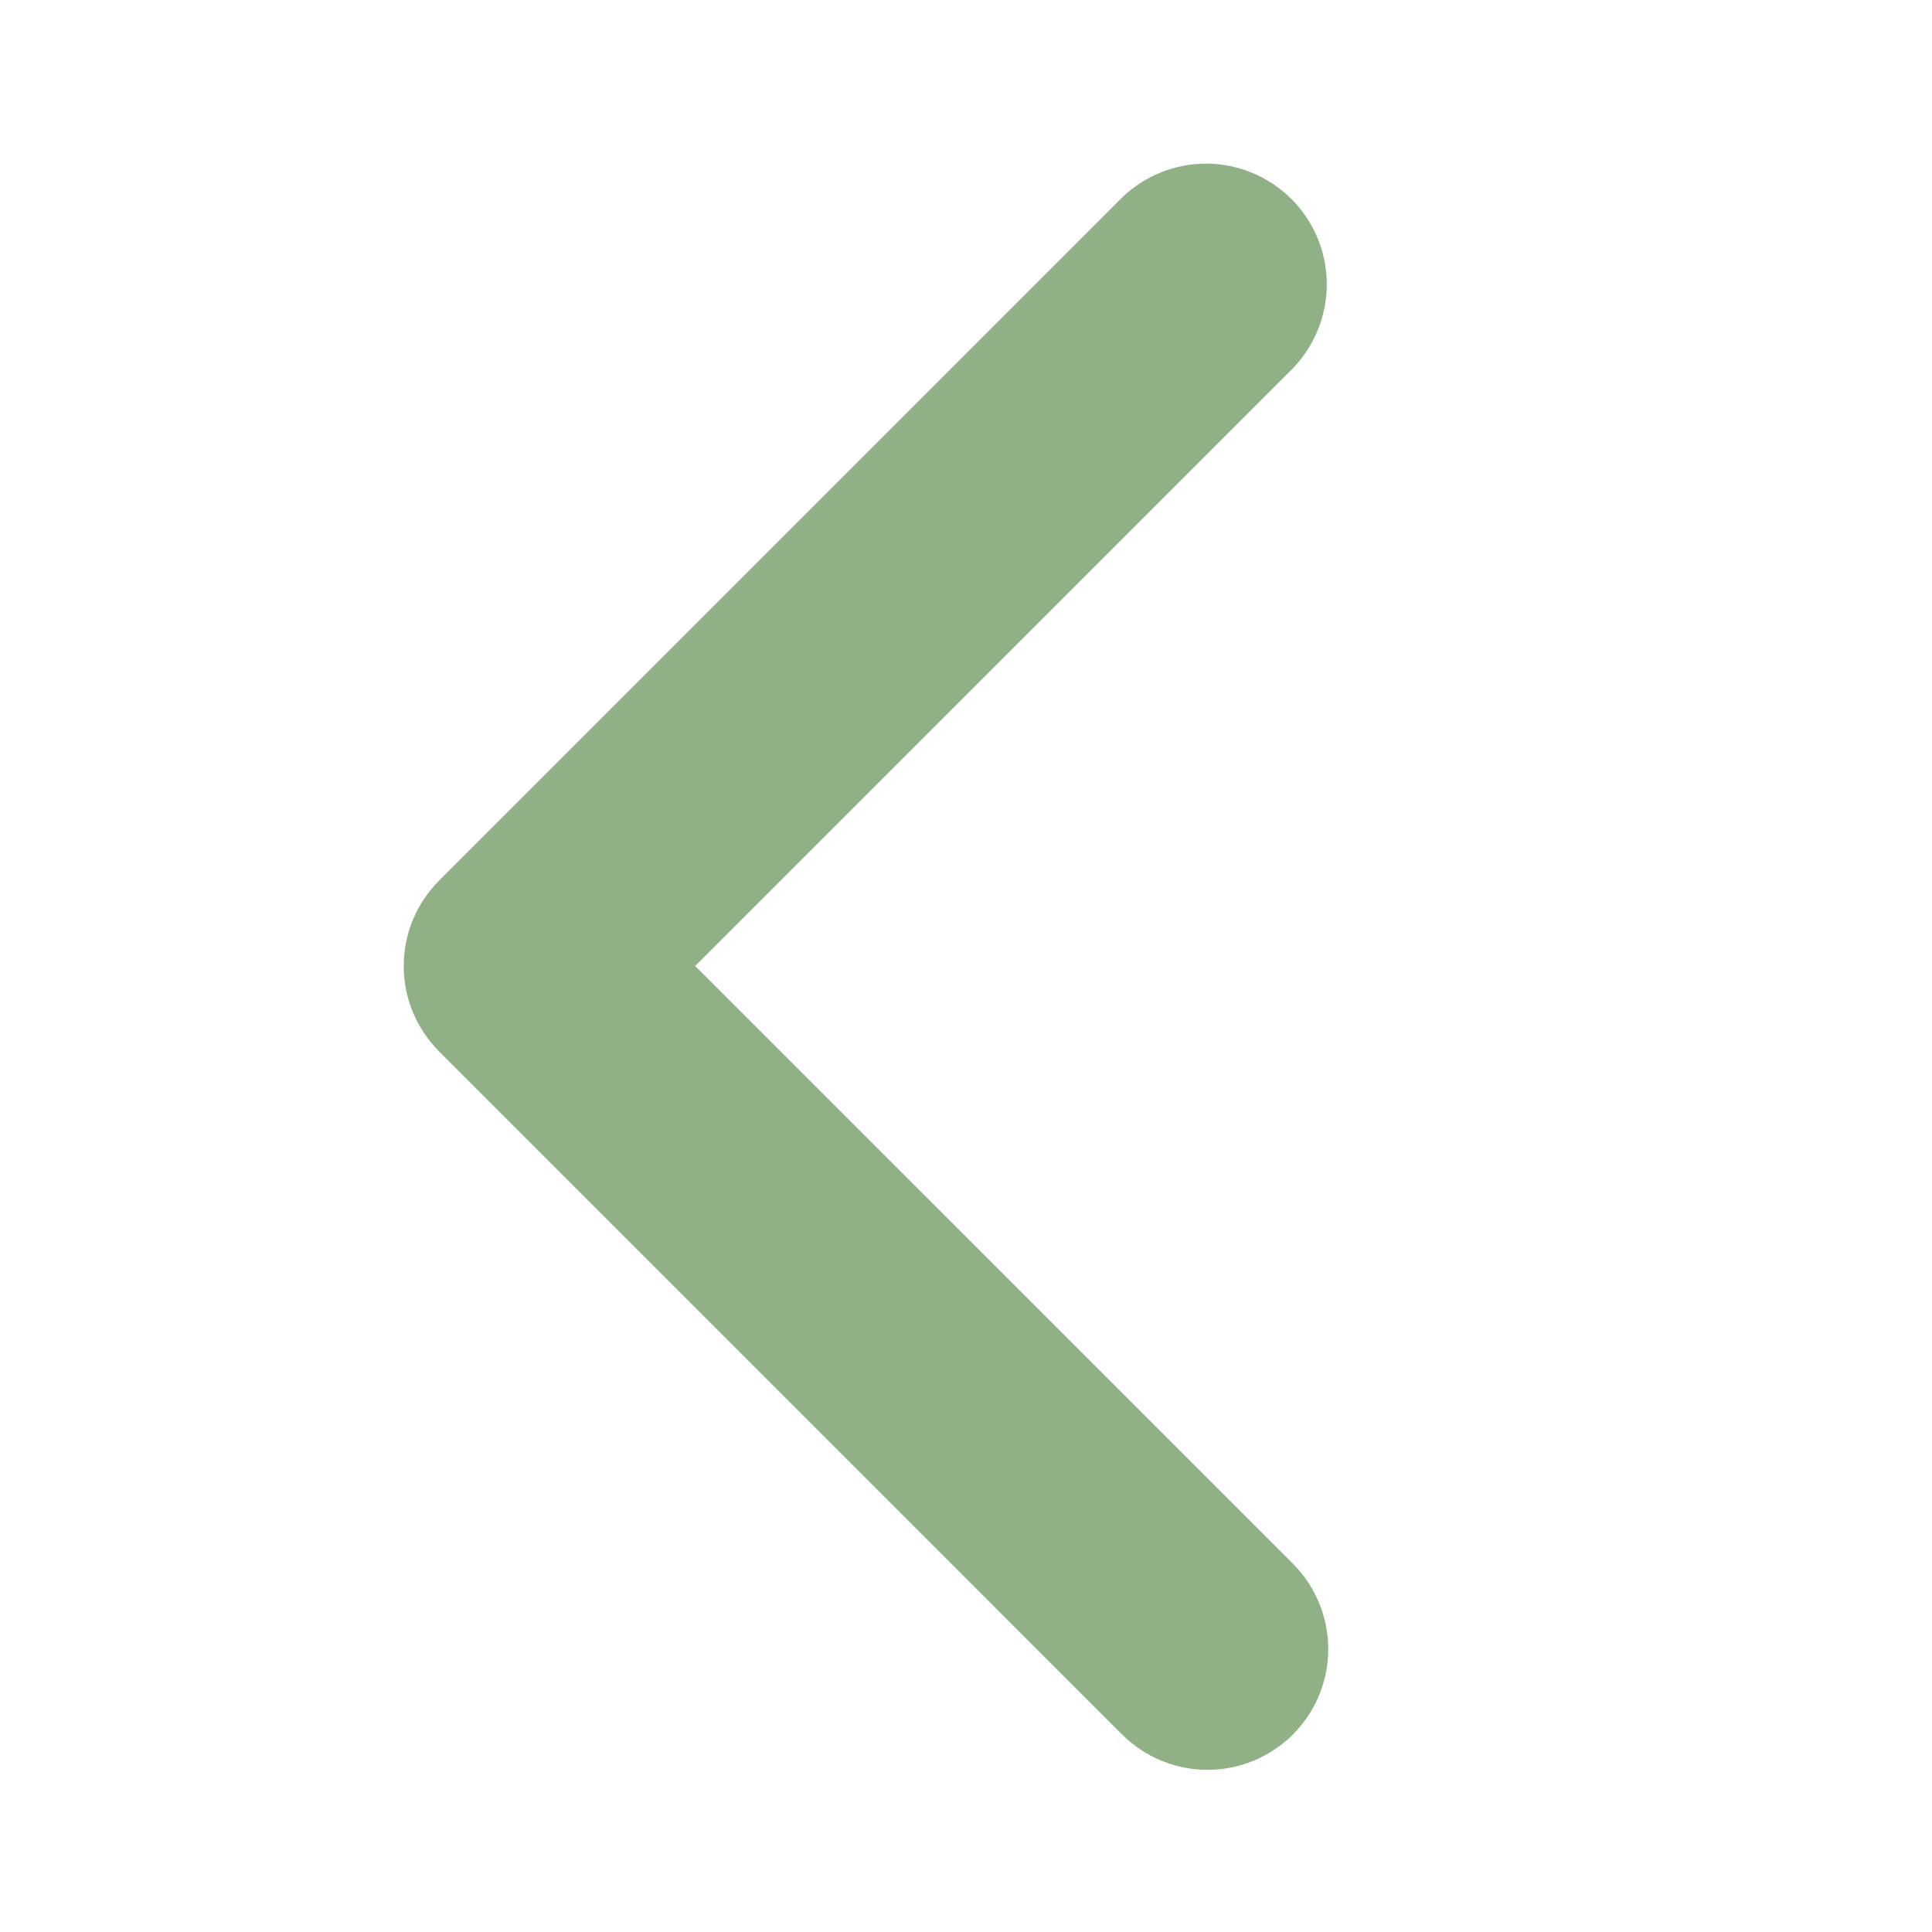
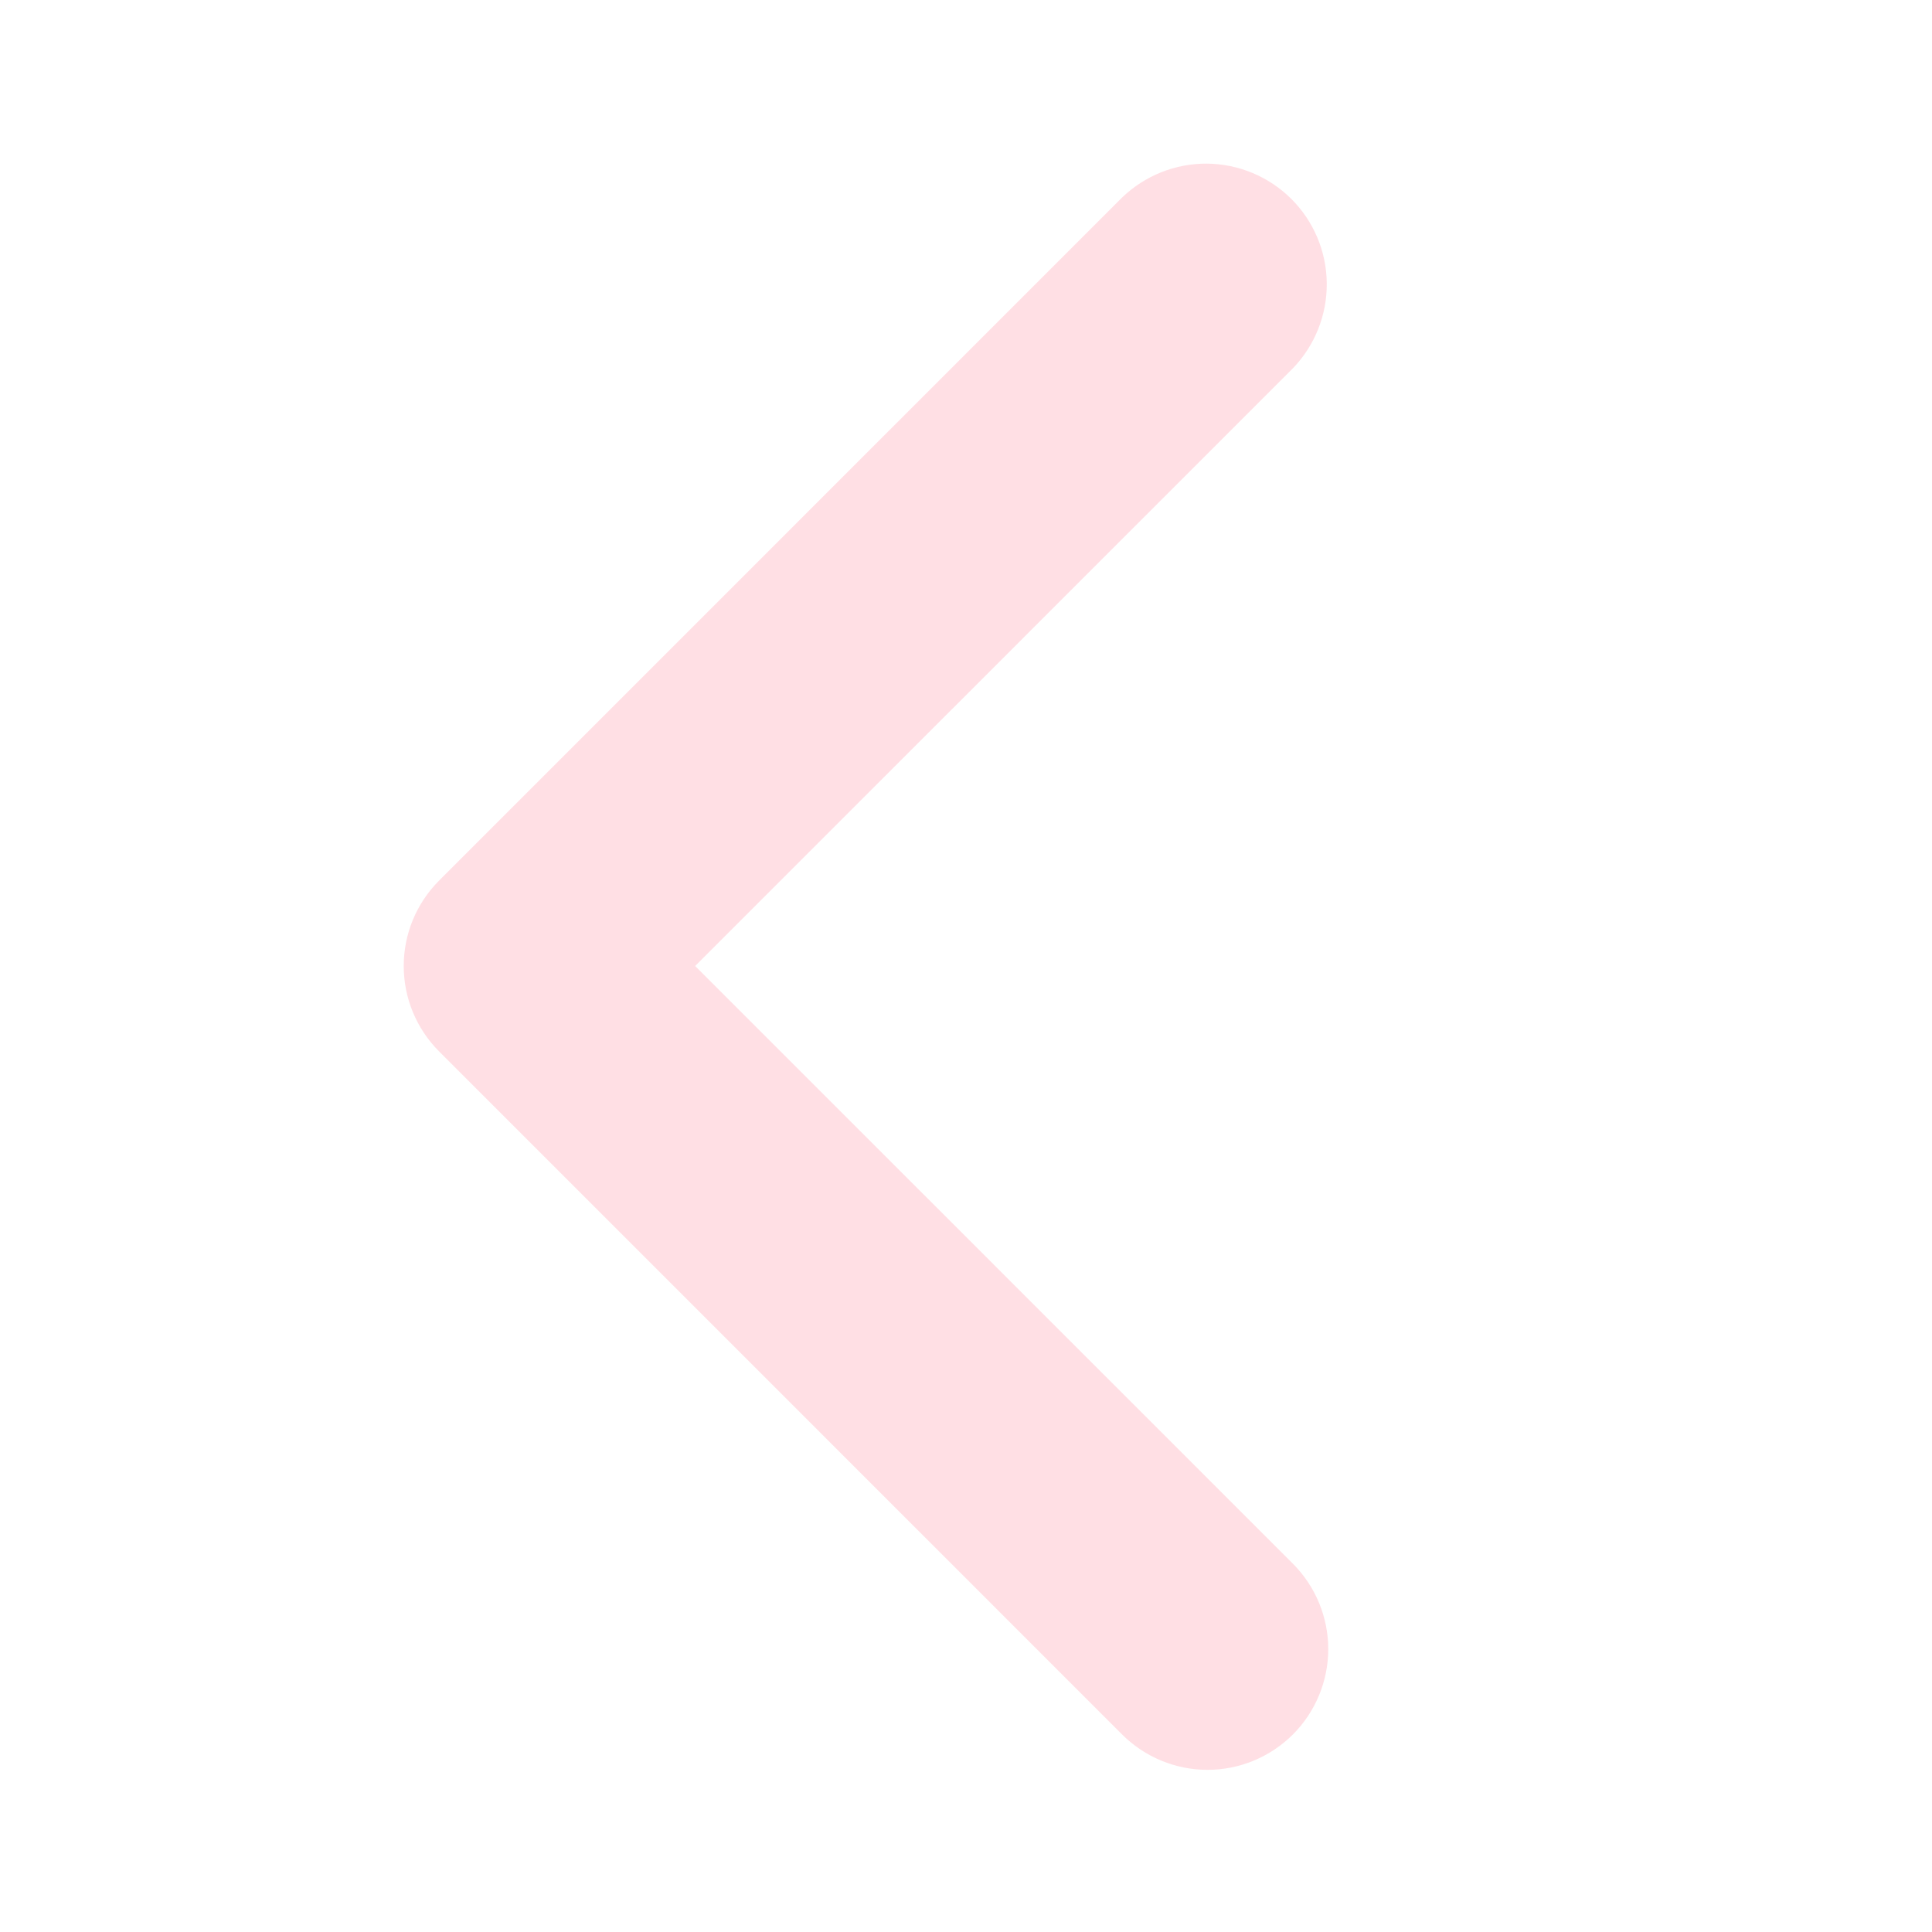
<svg xmlns="http://www.w3.org/2000/svg" width="30" height="30" viewBox="0 0 30 30" fill="none">
-   <path d="M20.076 26.933C20.427 26.581 20.625 26.104 20.625 25.607C20.625 25.11 20.427 24.633 20.076 24.281L10.794  15L20.076 5.719C20.417 5.365 20.606 4.891 20.602 4.4C20.598 3.908 20.401 3.438 20.053 3.09C19.705 2.743   19.235 2.546 18.743 2.541C18.252 2.537 17.778 2.726 17.424 3.067L6.818 13.674C6.466 14.026 6.269 14.503 6.269    15C6.269 15.497 6.466 15.974 6.818 16.326L17.424 26.933C17.776 27.284 18.253 27.482 18.75 27.482C19.247 27.482 19.724    27.284 20.076 26.933Z" fill="#20640C" fill-opacity="0.5" />
+   <path d="M20.076 26.933C20.427 26.581 20.625 26.104 20.625 25.607C20.625 25.11 20.427 24.633 20.076 24.281L10.794  15L20.076 5.719C20.417 5.365 20.606 4.891 20.602 4.4C20.598 3.908 20.401 3.438 20.053 3.09C19.705 2.743   19.235 2.546 18.743 2.541C18.252 2.537 17.778 2.726 17.424 3.067L6.818 13.674C6.466 14.026 6.269 14.503 6.269    15C6.269 15.497 6.466 15.974 6.818 16.326L17.424 26.933C17.776 27.284 18.253 27.482 18.75 27.482C19.247 27.482 19.724    27.284 20.076 26.933Z" fill="#FFC0CB" fill-opacity="0.5" />
</svg>
